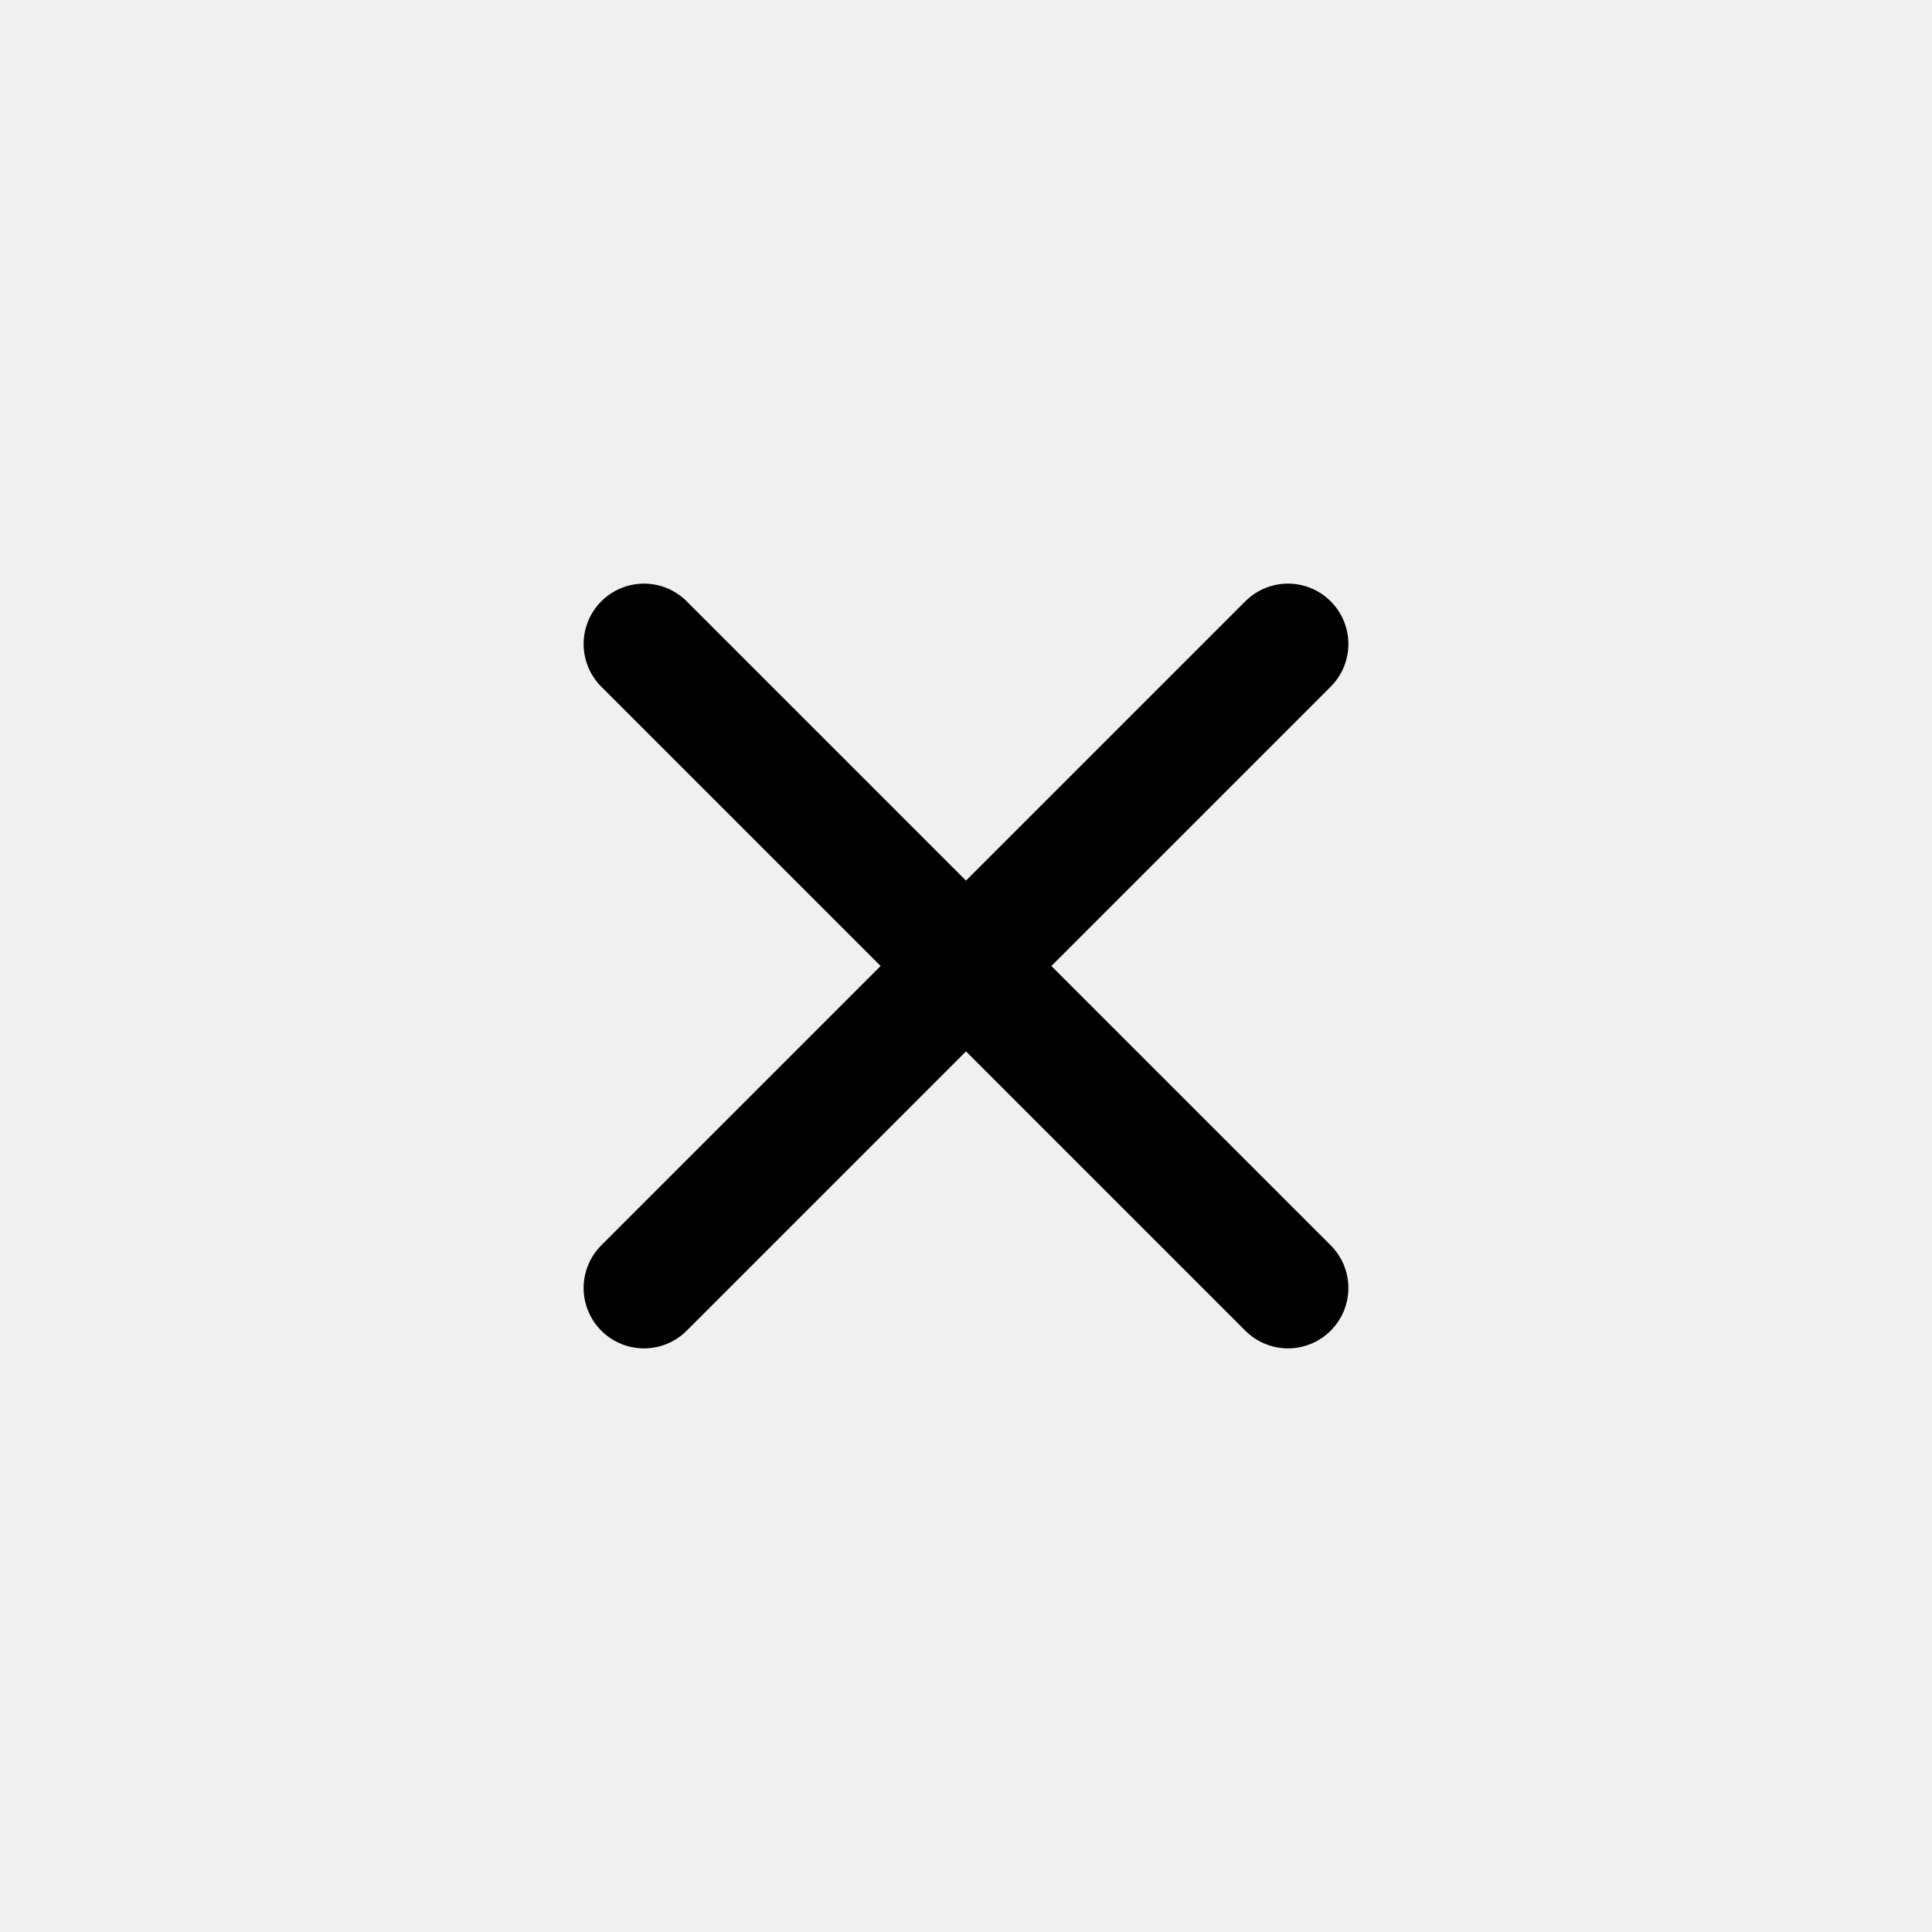
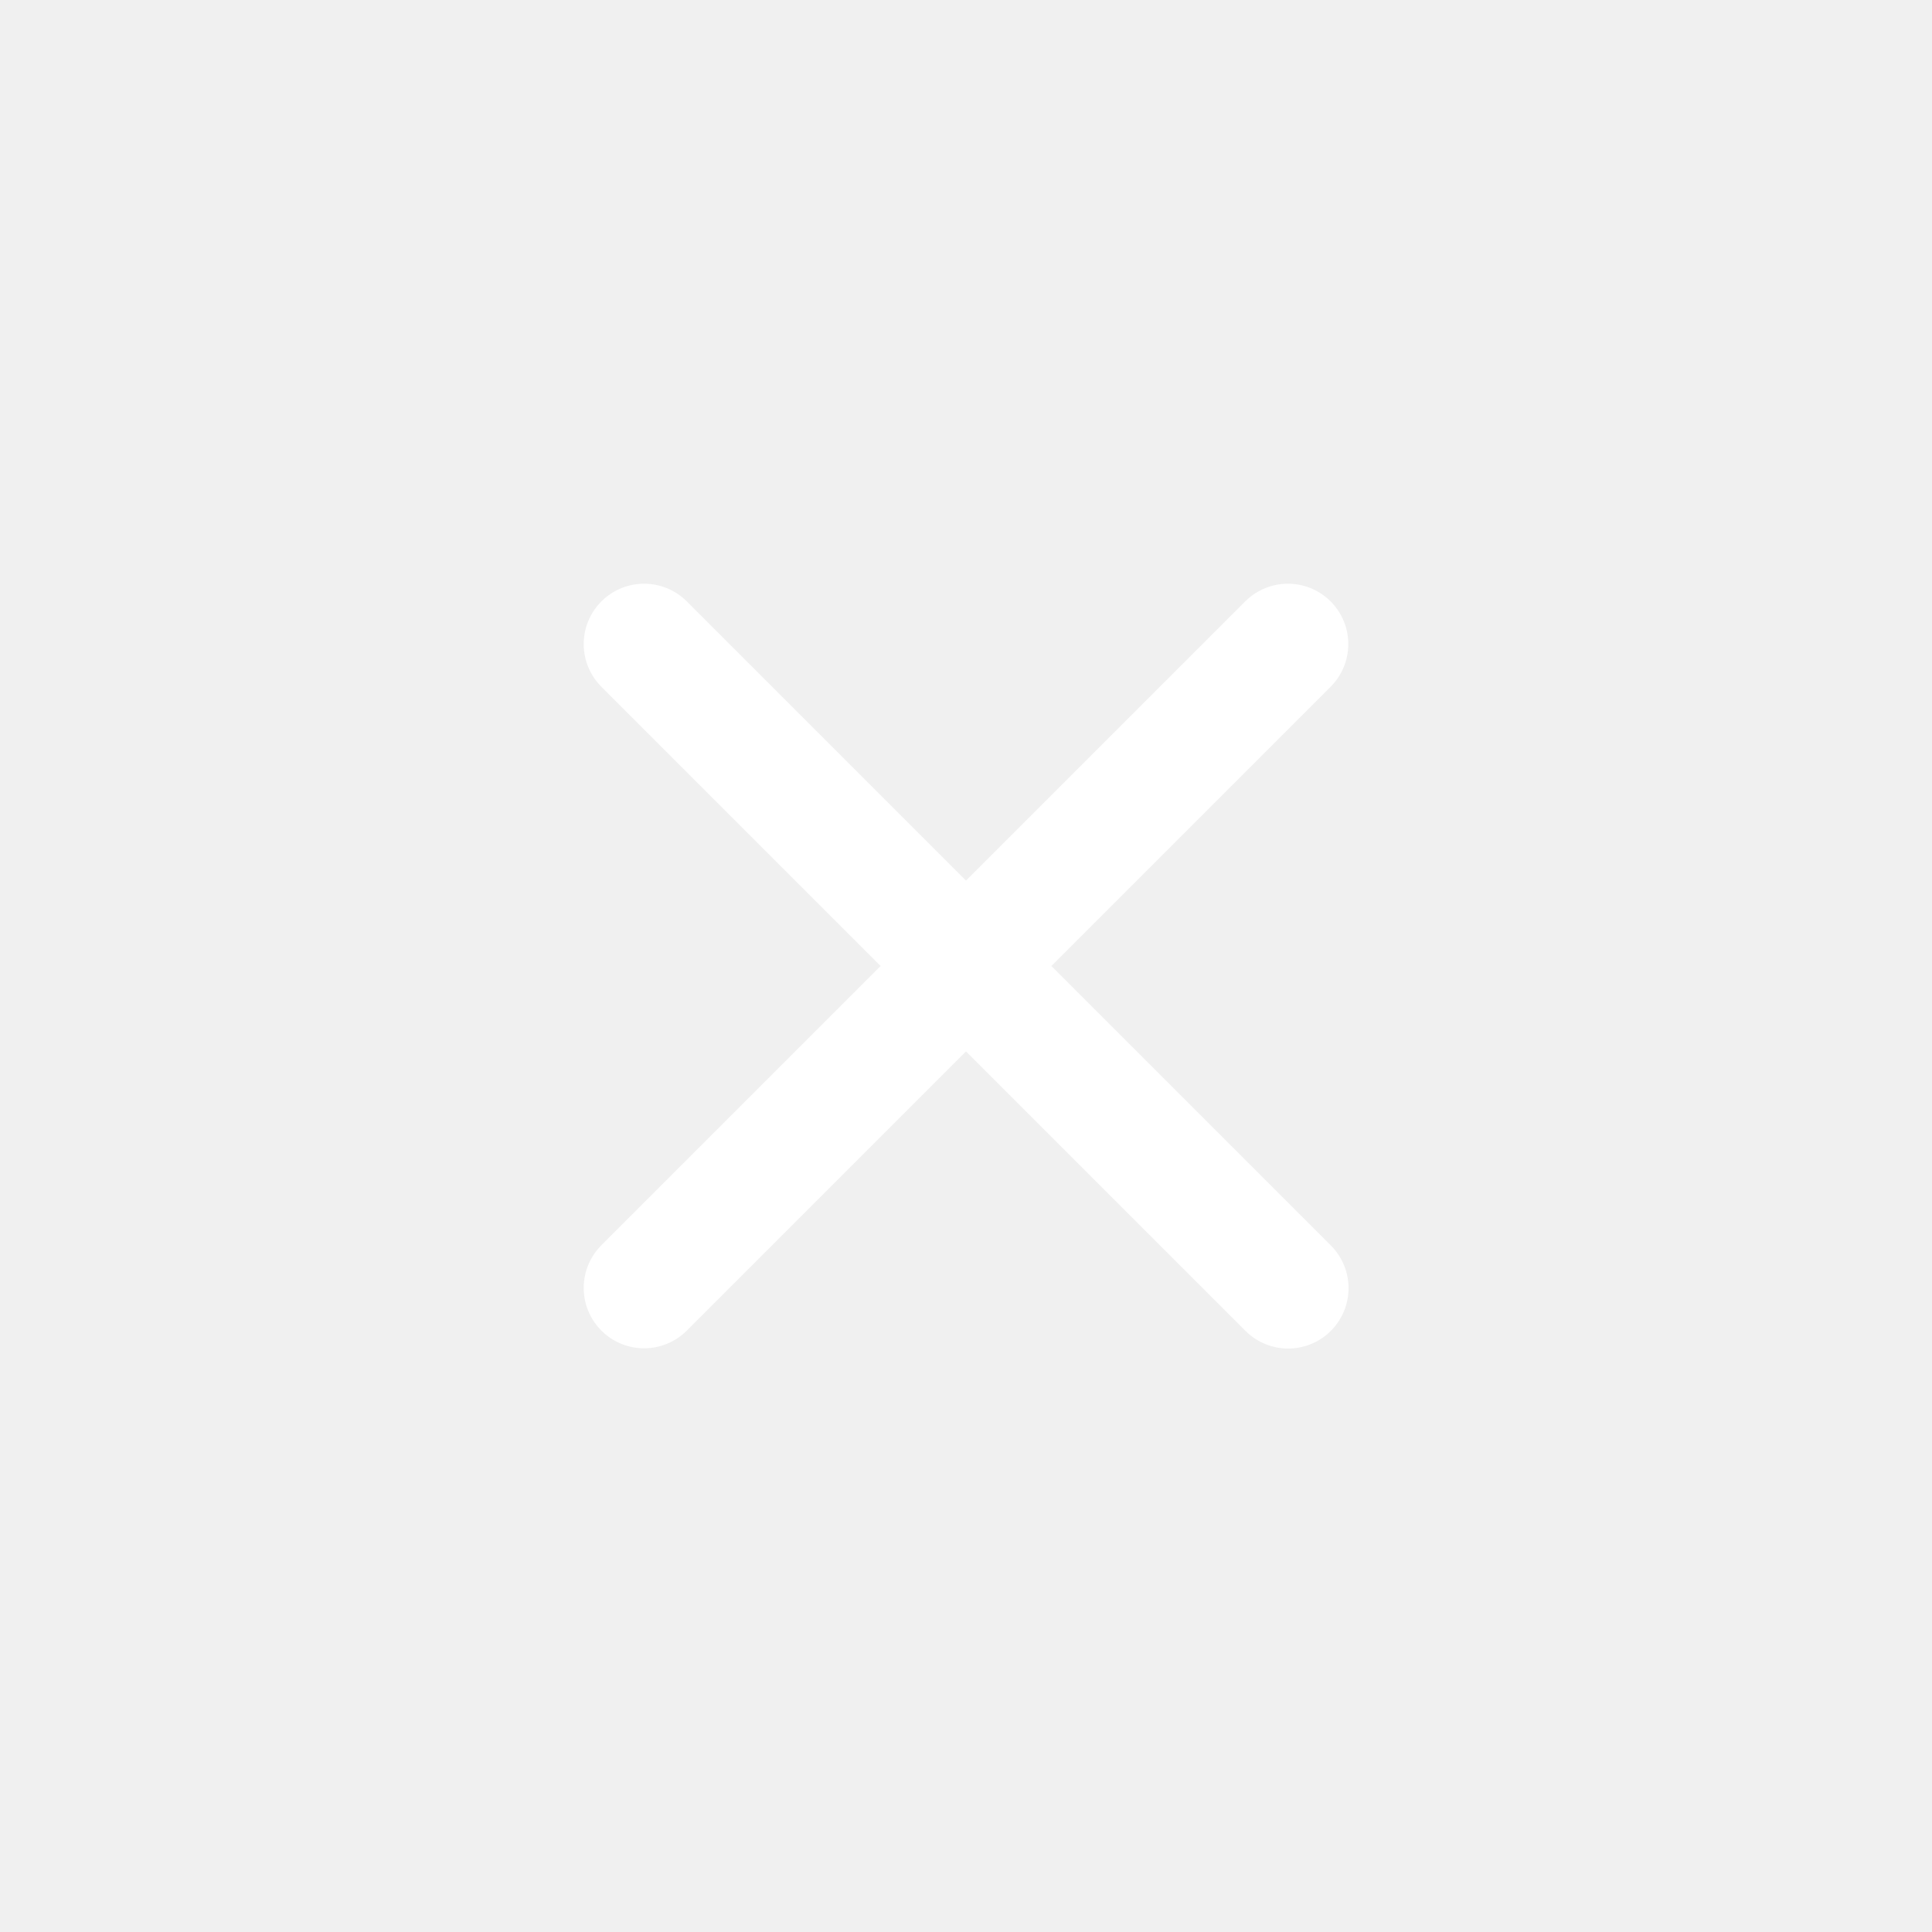
- <svg xmlns="http://www.w3.org/2000/svg" width="800px" height="800px" viewBox="0 0 24 24" fill="none">
-   <path d="M16 8L8 16M8 8L16 16" stroke="#000000" stroke-width="1.5" stroke-linecap="round" stroke-linejoin="round" />
+ <svg xmlns="http://www.w3.org/2000/svg" version="1.1" id="Layer_1" x="0px" y="0px" viewBox="0 0 800 800" style="enable-background:new 0 0 800 800;" xml:space="preserve">
+   <style type="text/css">
+ 	.st0{fill:none;stroke:#FFFFFF;stroke-width:50;stroke-linecap:round;stroke-linejoin:round;stroke-miterlimit:133.333;}
+ </style>
+   <path class="st0" d="M533.3,266.7L266.7,533.3 M266.7,266.7l266.7,266.7" />
</svg>
